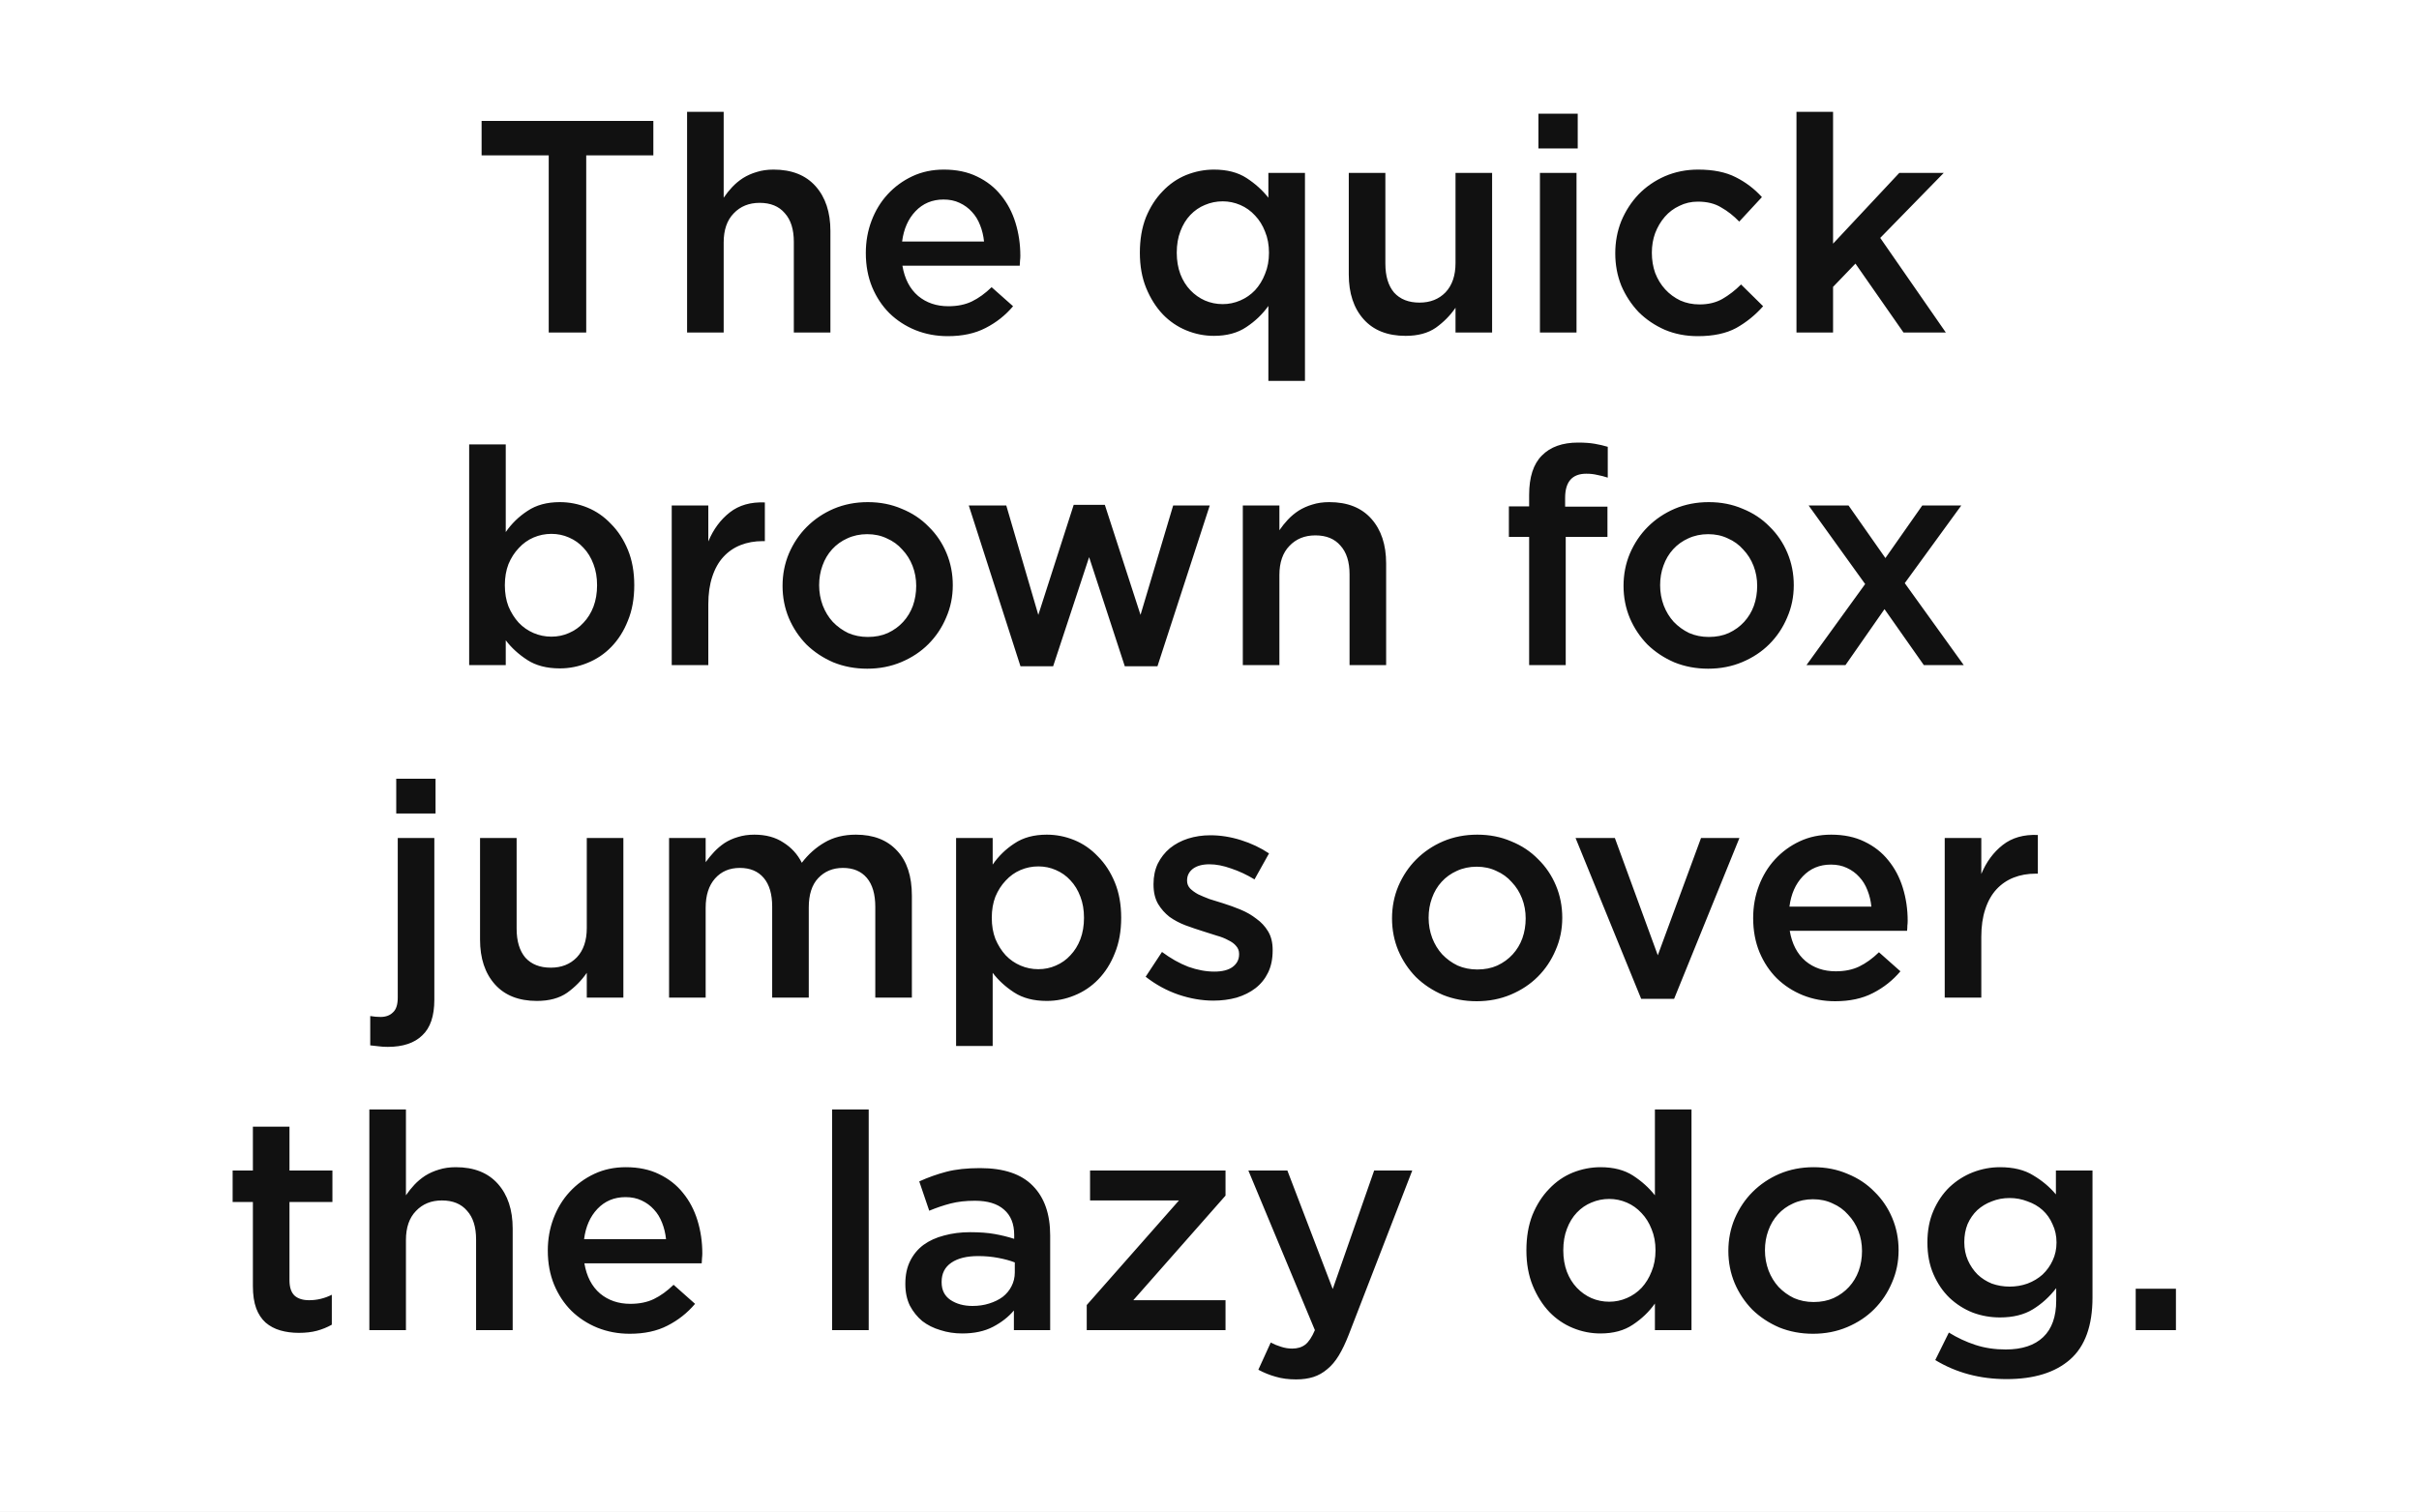
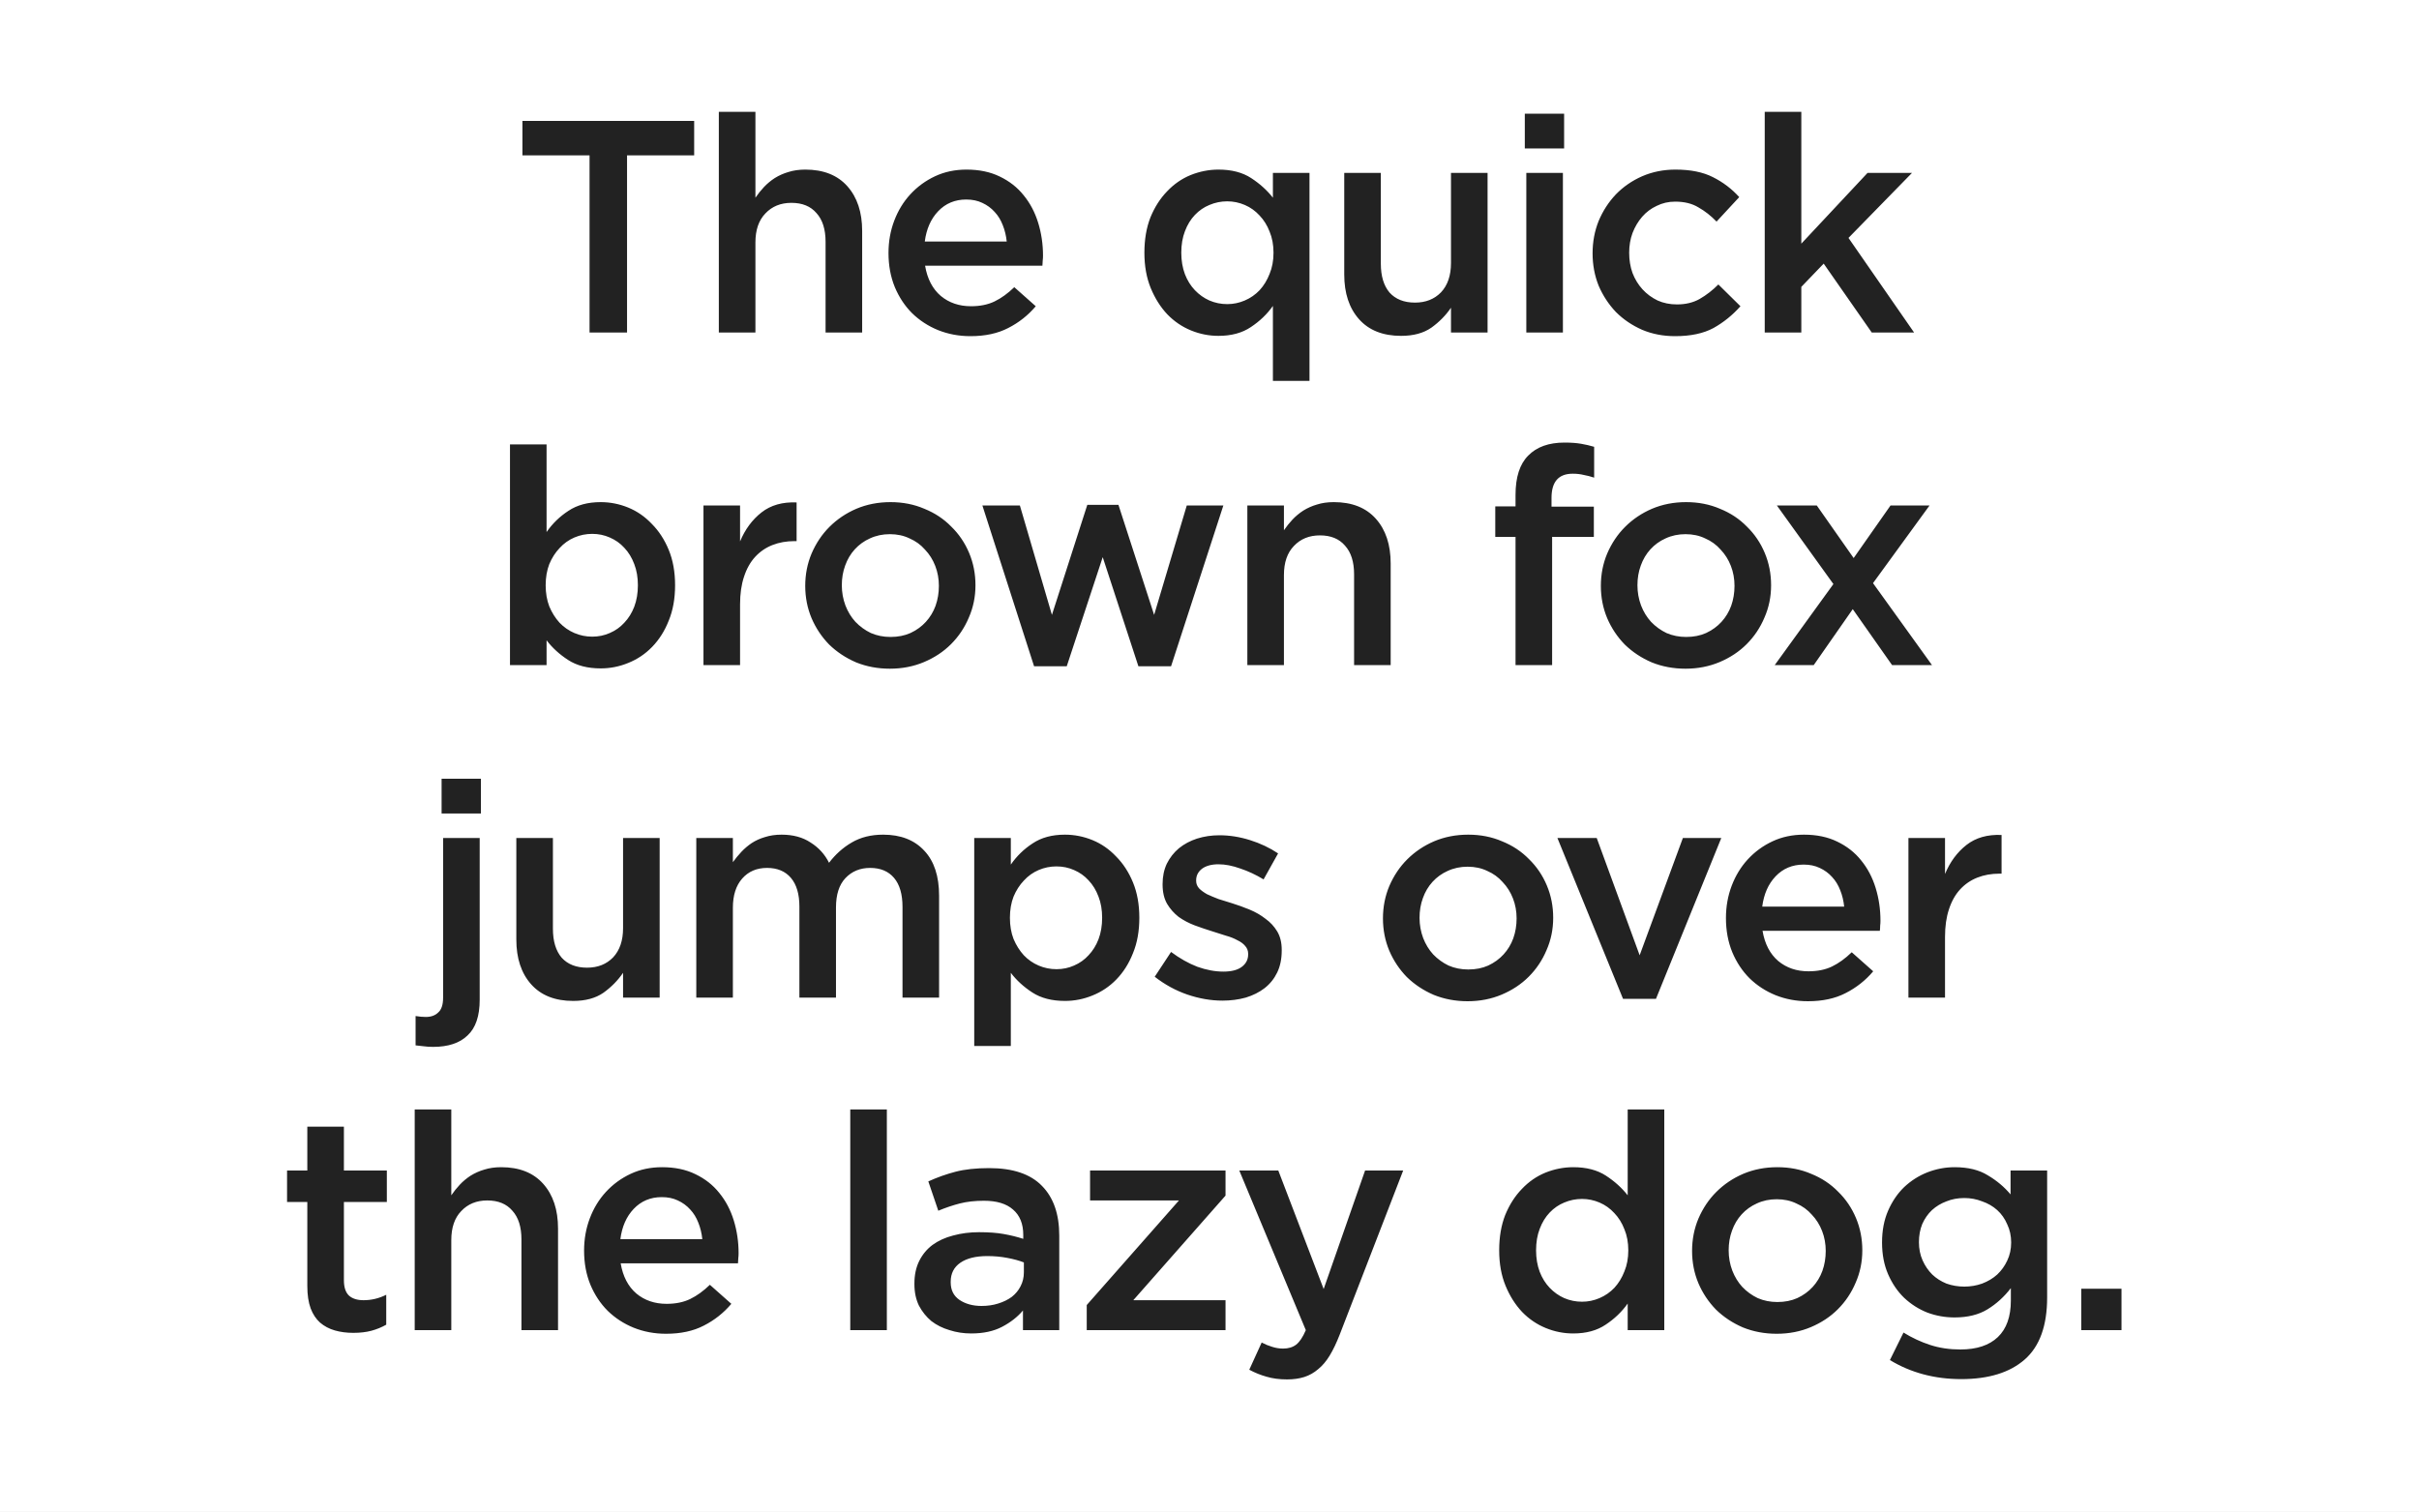
<svg xmlns="http://www.w3.org/2000/svg" viewBox="0 0 800 500">
  <path fill="#fff" d="M0 0h800v500H0z" />
-   <g font-weight="400" font-size="100" font-family="Gotham" text-anchor="middle" fill="#111">
-     <path d="M193.873 51.4h22.2V40h-56.8v11.4h22.2V110h12.4zM239.33 80.2q0-6.2 3.3-9.6 3.3-3.5 8.6-3.5 5.4 0 8.3 3.4 3 3.3 3 9.5v30h12.1V76.4q0-9.3-4.9-14.8t-13.9-5.5q-3.1 0-5.6.8-2.4.7-4.5 2-2 1.3-3.6 3-1.5 1.6-2.8 3.5V37h-12.1v73h12.1zM298.44 87.9h38.8q.1-.9.1-1.7.1-.8.1-1.6 0-5.7-1.6-10.9t-4.8-9.1q-3.1-3.9-7.9-6.2-4.7-2.3-11-2.3-5.7 0-10.4 2.2t-8.2 6q-3.4 3.7-5.3 8.7-1.9 5-1.9 10.7 0 6.2 2.1 11.3 2.1 5 5.7 8.6 3.7 3.6 8.6 5.6 5 2 10.7 2 7.3 0 12.5-2.7 5.3-2.7 9.1-7.2l-7.1-6.3q-3.2 3.1-6.5 4.7t-7.8 1.6q-5.9 0-10-3.4-4.1-3.5-5.2-10zm-.1-8q.8-6.2 4.4-10 3.7-3.9 9.3-3.9 3 0 5.3 1.1 2.4 1.1 4.1 3 1.7 1.8 2.7 4.4 1 2.5 1.3 5.4zM431.57 126V57.2h-12.1v8.2q-2.9-3.7-7.2-6.5-4.3-2.8-10.8-2.8-4.7 0-9.2 1.8-4.4 1.8-7.8 5.4-3.4 3.5-5.5 8.6-2 5.1-2 11.7t2.1 11.7q2.1 5.1 5.5 8.7 3.4 3.5 7.8 5.3 4.4 1.8 9.1 1.8 6.4 0 10.7-2.9 4.4-2.9 7.3-7V126zm-11.9-42.4q0 3.9-1.3 7-1.2 3.1-3.3 5.4-2.1 2.2-4.9 3.4-2.8 1.2-5.8 1.2-3.1 0-5.9-1.2-2.7-1.2-4.8-3.4-2.1-2.2-3.3-5.3-1.2-3.2-1.2-7.1 0-4 1.2-7.1 1.2-3.2 3.3-5.4 2.1-2.2 4.8-3.3 2.8-1.2 5.9-1.2 3 0 5.8 1.2t4.9 3.5q2.1 2.2 3.3 5.3 1.3 3.1 1.3 7zM481.363 87q0 6.2-3.3 9.7-3.3 3.4-8.6 3.4-5.4 0-8.4-3.3-2.9-3.4-2.9-9.6v-30h-12.1v33.6q0 9.3 4.9 14.8t13.9 5.5q6.1 0 10-2.7 3.9-2.8 6.5-6.6v8.2h12.1V57.2h-12.1zM521.777 49.1V37.6h-13v11.5zm-.4 60.9V57.2h-12.1V110zM583.092 101.3l-7.3-7.2q-2.9 2.9-6.2 4.8-3.2 1.8-7.5 1.8-3.5 0-6.4-1.3-2.9-1.4-5-3.7-2.1-2.3-3.3-5.4-1.1-3.1-1.1-6.7 0-3.5 1.1-6.5 1.2-3.1 3.2-5.4 2-2.3 4.8-3.6 2.8-1.4 6.1-1.4 4.6 0 7.7 1.9 3.2 1.8 6 4.7l7.5-8.1q-3.7-4.1-8.7-6.6-4.9-2.5-12.4-2.5-5.9 0-11 2.2-5 2.2-8.7 6-3.6 3.8-5.7 8.8-2 5-2 10.7 0 5.7 2 10.7 2.1 4.9 5.7 8.7 3.7 3.7 8.7 5.9 5 2.1 10.9 2.1 7.7 0 12.7-2.7 5-2.8 8.9-7.2zM621.823 78.7l21-21.5h-14.7l-21.9 23.4V37h-12.1v73h12.1V94.9l7.4-7.7 15.9 22.8h14zM209.76 193.6q0-6.6-2.1-11.7t-5.6-8.6q-3.4-3.6-7.8-5.4-4.4-1.8-9.1-1.8-6.4 0-10.7 2.9-4.3 2.8-7.2 7v-29h-12.1v73h12.1v-8.2q2.8 3.7 7.1 6.5t10.8 2.8q4.7 0 9.1-1.8 4.5-1.8 7.9-5.3 3.5-3.6 5.5-8.7 2.1-5.1 2.1-11.7zm-12.3 0q0 3.9-1.2 7.1-1.2 3.1-3.3 5.3-2 2.2-4.8 3.4-2.7 1.2-5.8 1.2-3.1 0-5.9-1.2-2.8-1.2-4.9-3.4-2.1-2.3-3.4-5.4-1.2-3.1-1.2-7t1.2-7q1.3-3.1 3.4-5.3 2.1-2.3 4.9-3.5 2.8-1.2 5.9-1.2 3.1 0 5.8 1.2 2.8 1.2 4.8 3.4 2.1 2.2 3.3 5.4 1.2 3.1 1.2 7zM234.25 199.9q0-5.2 1.3-9.1 1.3-4 3.7-6.6 2.4-2.6 5.7-3.9 3.3-1.3 7.3-1.3h.7v-12.8q-7-.3-11.6 3.3-4.6 3.6-7.1 9.6v-11.9h-12.1V220h12.1zM315.102 193.6q0-5.7-2.1-10.7-2.1-5-5.9-8.7-3.7-3.8-8.9-5.9-5.1-2.2-11.2-2.2t-11.3 2.2q-5.1 2.2-8.9 6-3.7 3.7-5.9 8.8-2.1 5-2.1 10.7 0 5.7 2.1 10.7 2.1 4.9 5.8 8.7 3.8 3.7 8.9 5.9 5.2 2.1 11.2 2.1 6.1 0 11.3-2.2 5.2-2.2 8.9-5.9 3.8-3.8 5.9-8.8 2.2-5 2.2-10.7zm-12.1.2q0 3.5-1.1 6.6-1.1 3-3.2 5.3t-5.1 3.7q-2.9 1.3-6.6 1.3-3.5 0-6.5-1.3-2.9-1.4-5.1-3.7-2.1-2.3-3.3-5.4-1.2-3.2-1.2-6.7t1.1-6.5q1.1-3.1 3.2-5.4 2.1-2.3 5-3.6 3-1.4 6.6-1.4 3.6 0 6.5 1.4 3 1.3 5.1 3.7 2.2 2.3 3.4 5.4 1.2 3.1 1.2 6.6zM365.387 167h-10.3l-11.7 36.4-10.6-36.2h-12.4l17.1 53.2h10.8l11.9-36.1 11.8 36.1h10.8l17.3-53.2h-12.1l-10.8 36.2zM423.118 190.2q0-6.2 3.3-9.6 3.3-3.5 8.6-3.5 5.4 0 8.3 3.4 3 3.3 3 9.5v30h12.1v-33.6q0-9.3-4.9-14.8t-13.9-5.5q-3.1 0-5.6.8-2.4.7-4.5 2-2 1.3-3.6 3-1.5 1.6-2.8 3.5v-8.2h-12.1V220h12.1zM517.61 167.6v-2.9q0-8 7-8 2 0 3.6.4 1.7.3 3.5.9v-10.2q-2-.6-4.3-1t-5.5-.4q-7.8 0-12 4.3-4.2 4.2-4.2 13v3.8h-6.7v10.1h6.7V220h12.1v-42.4h13.8v-10zM593.227 193.6q0-5.7-2.1-10.7-2.1-5-5.9-8.7-3.7-3.8-8.9-5.9-5.1-2.2-11.2-2.2t-11.3 2.2q-5.1 2.2-8.9 6-3.7 3.7-5.9 8.8-2.1 5-2.1 10.7 0 5.7 2.1 10.7 2.1 4.9 5.8 8.7 3.8 3.7 8.9 5.9 5.2 2.1 11.2 2.1 6.1 0 11.3-2.2 5.2-2.2 8.9-5.9 3.8-3.8 5.9-8.8 2.2-5 2.2-10.7zm-12.1.2q0 3.5-1.1 6.6-1.1 3-3.2 5.3t-5.1 3.7q-2.9 1.3-6.6 1.3-3.5 0-6.5-1.3-2.9-1.4-5.1-3.7-2.1-2.3-3.3-5.4-1.2-3.2-1.2-6.7t1.1-6.5q1.1-3.1 3.2-5.4 2.1-2.3 5-3.6 3-1.4 6.6-1.4 3.6 0 6.5 1.4 3 1.3 5.1 3.7 2.2 2.3 3.4 5.4 1.2 3.1 1.2 6.6zM629.934 192.9l18.7-25.7h-12.9l-12.2 17.4-12.2-17.4h-13.2l18.7 26-19.4 26.8h12.9l12.9-18.5 13 18.5h13.2zM144.042 269.1v-11.5h-13v11.5zm-12.5 8.1V330q0 3.5-1.6 4.9-1.5 1.5-4.1 1.5-1.6 0-3.4-.3v9.7q1.4.2 2.7.3 1.4.2 3.1.2 7.5 0 11.4-3.8 4-3.7 4-11.8v-53.5zM194.058 307q0 6.2-3.3 9.7-3.3 3.4-8.6 3.4-5.4 0-8.4-3.3-2.9-3.4-2.9-9.6v-30h-12.1v33.6q0 9.3 4.9 14.8t13.9 5.5q6.1 0 10-2.7 3.9-2.8 6.5-6.6v8.2h12.1v-52.8h-12.1zM265.172 285.4q-2.1-4.2-6.1-6.7-3.9-2.6-9.6-2.6-3 0-5.5.8-2.4.7-4.4 2-1.9 1.3-3.4 2.9-1.5 1.6-2.8 3.4v-8h-12.1V330h12.1v-29.7q0-6.2 3.1-9.7 3.1-3.5 8.2-3.5t7.9 3.3q2.8 3.3 2.8 9.5V330h12.1v-29.8q0-6.4 3.1-9.7 3.2-3.4 8.2-3.4 5.1 0 7.9 3.3 2.8 3.3 2.8 9.6v30h12.1v-33.7q0-9.7-4.9-14.9-4.9-5.3-13.6-5.3-6 0-10.4 2.6-4.3 2.5-7.5 6.7zM370.794 303.6q0-6.6-2.1-11.7t-5.6-8.6q-3.4-3.6-7.8-5.4-4.4-1.8-9.1-1.8-6.4 0-10.7 2.9-4.3 2.8-7.2 7v-8.8h-12.1V346h12.1v-24.2q2.8 3.7 7.1 6.5t10.8 2.8q4.7 0 9.1-1.8 4.5-1.8 7.9-5.3 3.5-3.6 5.5-8.7 2.1-5.1 2.1-11.7zm-12.3 0q0 3.9-1.2 7.1-1.2 3.1-3.3 5.3-2 2.2-4.8 3.4-2.7 1.2-5.8 1.2-3.1 0-5.9-1.2-2.8-1.2-4.9-3.4-2.1-2.3-3.4-5.4-1.2-3.1-1.2-7t1.2-7q1.3-3.1 3.4-5.3 2.1-2.3 4.9-3.5 2.8-1.2 5.9-1.2 3.1 0 5.8 1.2 2.8 1.2 4.8 3.4 2.1 2.2 3.3 5.4 1.2 3.1 1.2 7zM420.886 314.4v-.2q0-3.6-1.5-6.1-1.5-2.5-3.9-4.2-2.3-1.8-5.2-3-2.9-1.2-5.8-2.1-2.3-.7-4.5-1.4-2.1-.8-3.8-1.6-1.6-.9-2.6-1.9-1-1.1-1-2.5v-.2q0-2.3 1.9-3.8 2-1.5 5.5-1.5 3.3 0 7.2 1.4 3.9 1.3 7.7 3.6l4.8-8.6q-4.2-2.8-9.3-4.4-5.1-1.6-10.1-1.6-3.9 0-7.4 1.1-3.4 1.1-6 3.2-2.5 2.1-4 5.1-1.4 3-1.4 6.7v.2q0 3.8 1.5 6.4 1.5 2.5 3.8 4.3 2.4 1.7 5.3 2.8 3 1.1 5.9 2 2.3.7 4.4 1.4 2.2.6 3.8 1.5 1.7.8 2.6 1.9 1 1.1 1 2.6v.2q0 2.6-2.2 4.2-2.1 1.5-6 1.5-4.1 0-8.6-1.6-4.4-1.7-8.7-4.9l-5.4 8.2q5 3.9 10.8 5.9 5.9 2 11.6 2 4.1 0 7.7-1 3.6-1.1 6.2-3.1 2.7-2.1 4.2-5.2t1.5-7.3zM516.664 303.6q0-5.7-2.1-10.7-2.1-5-5.9-8.7-3.7-3.8-8.9-5.9-5.1-2.2-11.2-2.2t-11.3 2.2q-5.1 2.2-8.9 6-3.7 3.7-5.9 8.8-2.1 5-2.1 10.7 0 5.7 2.1 10.7 2.1 4.9 5.8 8.7 3.8 3.7 8.9 5.9 5.2 2.1 11.2 2.1 6.1 0 11.3-2.2 5.2-2.2 8.9-5.9 3.8-3.8 5.9-8.8 2.2-5 2.2-10.7zm-12.1.2q0 3.5-1.1 6.6-1.1 3-3.2 5.3t-5.1 3.7q-2.9 1.3-6.6 1.3-3.5 0-6.5-1.3-2.9-1.4-5.1-3.7-2.1-2.3-3.3-5.4-1.2-3.2-1.2-6.7t1.1-6.5q1.1-3.1 3.2-5.4 2.1-2.3 5-3.6 3-1.4 6.6-1.4 3.6 0 6.5 1.4 3 1.3 5.1 3.7 2.2 2.3 3.4 5.4 1.2 3.1 1.2 6.6zM548.257 316l-14.2-38.8h-13l21.7 53.2h10.9l21.6-53.2h-12.7zM591.898 307.9h38.8q.1-.9.1-1.7.1-.8.1-1.6 0-5.7-1.6-10.9t-4.8-9.1q-3.1-3.9-7.9-6.2-4.7-2.3-11-2.3-5.7 0-10.4 2.2t-8.2 6q-3.4 3.7-5.3 8.7-1.9 5-1.9 10.7 0 6.2 2.1 11.3 2.1 5 5.7 8.6 3.7 3.6 8.6 5.6 5 2 10.7 2 7.3 0 12.5-2.7 5.3-2.7 9.1-7.2l-7.1-6.3q-3.2 3.1-6.5 4.7t-7.8 1.6q-5.9 0-10-3.4-4.1-3.5-5.2-10zm-.1-8q.8-6.2 4.4-10 3.7-3.9 9.3-3.9 3 0 5.3 1.1 2.4 1.1 4.1 3 1.7 1.8 2.7 4.4 1 2.5 1.3 5.4zM655.247 309.9q0-5.2 1.3-9.1 1.3-4 3.7-6.6 2.4-2.6 5.7-3.9 3.3-1.3 7.3-1.3h.7v-12.8q-7-.3-11.6 3.3-4.6 3.6-7.1 9.6v-11.9h-12.1V330h12.1zM95.735 397.6h14.2v-10.4h-14.2v-14.5h-12.1v14.5h-6.7v10.4h6.7v27.8q0 4.4 1.1 7.4 1.1 2.9 3.1 4.7 2.1 1.8 4.9 2.6 2.8.8 6.1.8 3.4 0 6-.7t4.9-2v-9.9q-3.6 1.8-7.5 1.8-3.1 0-4.8-1.5-1.7-1.6-1.7-5.1zM134.25 410.2q0-6.2 3.3-9.6 3.3-3.5 8.6-3.5 5.4 0 8.3 3.4 3 3.3 3 9.5v30h12.1v-33.6q0-9.3-4.9-14.8t-13.9-5.5q-3.1 0-5.6.8-2.4.7-4.5 2-2 1.3-3.6 3-1.5 1.6-2.8 3.5V367h-12.1v73h12.1zM193.265 417.9h38.8q.1-.9.1-1.7.1-.8.1-1.6 0-5.7-1.6-10.9t-4.8-9.1q-3.1-3.9-7.9-6.2-4.7-2.3-11-2.3-5.7 0-10.4 2.2t-8.2 6q-3.4 3.7-5.3 8.7-1.9 5-1.9 10.7 0 6.2 2.1 11.3 2.1 5 5.7 8.6 3.7 3.6 8.6 5.6 5 2 10.7 2 7.3 0 12.5-2.7 5.3-2.7 9.1-7.2l-7.1-6.3q-3.2 3.1-6.5 4.7t-7.8 1.6q-5.9 0-10-3.4-4.1-3.5-5.2-10zm-.1-8q.8-6.2 4.4-10 3.7-3.9 9.3-3.9 3 0 5.3 1.1 2.4 1.1 4.1 3 1.7 1.8 2.7 4.4 1 2.5 1.3 5.4zM287.295 440v-73h-12.1v73zM347.31 440v-31.3q0-10.6-5.7-16.4-5.7-5.9-17.5-5.9-6.5 0-11.1 1.2t-9 3.2l3.3 9.7q3.6-1.5 7.1-2.4 3.5-.9 8-.9 6.3 0 9.6 2.9 3.4 2.9 3.4 8.4v1.3q-3.1-1-6.5-1.6-3.3-.6-8.1-.6-4.6 0-8.6 1.1-3.9 1-6.8 3.1-2.8 2.1-4.4 5.3-1.6 3.2-1.6 7.5v.2q0 4 1.5 7.1 1.6 3 4.1 5.1 2.6 2 6 3 3.4 1.1 7.2 1.1 6 0 10.2-2.2 4.2-2.2 6.9-5.4v6.5zm-11.7-19.1q0 2.5-1.1 4.6-1 2-2.9 3.5-1.9 1.4-4.5 2.2-2.5.8-5.5.8-4.3 0-7.3-2-2.9-2-2.9-5.8v-.2q0-4.1 3.2-6.3t8.9-2.2q3.5 0 6.6.6 3.2.6 5.5 1.5zM389.9 397.1l-30.5 34.6v8.3h45.9v-9.9h-30.5l30.5-34.6v-8.3h-44.8v9.9zM467.054 387.2h-12.6l-13.7 39.2-15-39.2h-12.9l22 52.8q-1.5 3.5-3.2 4.8-1.7 1.3-4.3 1.3-1.9 0-3.7-.6-1.7-.5-3.4-1.4l-4.1 9q2.8 1.5 5.7 2.3 3 .9 6.8.9 3.2 0 5.7-.8t4.6-2.6q2.1-1.7 3.8-4.5 1.7-2.8 3.3-6.9zM559.402 440v-73h-12.1v28.4q-2.9-3.7-7.2-6.5-4.3-2.8-10.8-2.8-4.7 0-9.2 1.8-4.4 1.8-7.8 5.4-3.4 3.5-5.5 8.6-2 5.1-2 11.7t2.1 11.7q2.1 5.1 5.5 8.7 3.4 3.5 7.8 5.3 4.4 1.8 9.1 1.8 6.4 0 10.7-2.9 4.4-2.9 7.3-7v8.8zm-11.9-26.4q0 3.9-1.3 7-1.2 3.1-3.3 5.4-2.1 2.2-4.9 3.4-2.8 1.2-5.8 1.2-3.1 0-5.9-1.2-2.7-1.2-4.8-3.4-2.1-2.2-3.3-5.3-1.2-3.2-1.2-7.1 0-4 1.2-7.1 1.2-3.2 3.3-5.4 2.1-2.2 4.8-3.3 2.8-1.2 5.9-1.2 3 0 5.8 1.2t4.9 3.5q2.1 2.2 3.3 5.3 1.3 3.1 1.3 7zM627.895 413.6q0-5.7-2.1-10.7-2.1-5-5.9-8.7-3.7-3.8-8.9-5.9-5.1-2.2-11.2-2.2t-11.3 2.2q-5.1 2.2-8.9 6-3.7 3.7-5.9 8.8-2.1 5-2.1 10.7 0 5.7 2.1 10.7 2.1 4.9 5.8 8.7 3.8 3.7 8.9 5.9 5.2 2.1 11.2 2.1 6.1 0 11.3-2.2 5.2-2.2 8.9-5.9 3.8-3.8 5.9-8.8 2.2-5 2.2-10.7zm-12.1.2q0 3.5-1.1 6.6-1.1 3-3.2 5.3t-5.1 3.7q-2.9 1.3-6.6 1.3-3.5 0-6.5-1.3-2.9-1.4-5.1-3.7-2.1-2.3-3.3-5.4-1.2-3.2-1.2-6.7t1.1-6.5q1.1-3.1 3.2-5.4 2.1-2.3 5-3.6 3-1.4 6.6-1.4 3.6 0 6.5 1.4 3 1.3 5.1 3.7 2.2 2.3 3.4 5.4 1.2 3.1 1.2 6.6zM692.02 429.2v-42h-12.1v7.9q-3.1-3.7-7.5-6.3-4.3-2.7-11-2.7-4.6 0-9 1.7-4.3 1.7-7.7 4.9-3.3 3.2-5.3 7.8t-2 10.5q0 5.9 2 10.5t5.3 7.8q3.4 3.2 7.7 4.9 4.3 1.6 9 1.6 6.5 0 10.9-2.7t7.7-7v4.1q0 8-4.3 12.1t-12.4 4.1q-5.4 0-10-1.5t-8.8-4.1l-4.5 9.1q10.4 6.3 23.6 6.3 13.6 0 21-6.5t7.4-20.5zm-11.9-18.2q0 3.3-1.3 6-1.2 2.6-3.3 4.6-2.1 1.9-5 3-2.8 1-5.9 1-3.1 0-5.9-1-2.7-1.1-4.7-3-2-2-3.2-4.7-1.2-2.7-1.2-6t1.1-6q1.2-2.7 3.2-4.6 2.1-1.9 4.8-2.9 2.7-1.1 5.9-1.1 3.1 0 5.9 1.1 2.9 1 5 2.9t3.3 4.7q1.3 2.7 1.3 6zM719.612 440v-13.7h-13.3V440z" />
+   <g font-weight="400" font-size="100" font-family="Gotham" letter-spacing="-.03em" text-anchor="middle" fill="#222">
+     <path d="M207.373 51.4h22.2V40h-56.8v11.4h22.2V110h12.4zM249.83 80.2q0-6.2 3.3-9.6 3.3-3.5 8.6-3.5 5.4 0 8.3 3.4 3 3.3 3 9.5v30h12.1V76.4q0-9.3-4.9-14.8t-13.9-5.5q-3.1 0-5.6.8-2.4.7-4.5 2-2 1.3-3.6 3-1.5 1.6-2.8 3.5V37h-12.1v73h12.1zM305.94 87.9h38.8q.1-.9.1-1.7.1-.8.1-1.6 0-5.7-1.6-10.9t-4.8-9.1q-3.1-3.9-7.9-6.2-4.7-2.3-11-2.3-5.7 0-10.4 2.2t-8.2 6q-3.4 3.7-5.3 8.7-1.9 5-1.9 10.7 0 6.2 2.1 11.3 2.1 5 5.7 8.6 3.7 3.6 8.6 5.6 5 2 10.7 2 7.3 0 12.5-2.7 5.3-2.7 9.1-7.2l-7.1-6.3q-3.2 3.1-6.5 4.7t-7.8 1.6q-5.9 0-10-3.4-4.1-3.5-5.2-10zm-.1-8q.8-6.2 4.4-10 3.7-3.9 9.3-3.9 3 0 5.3 1.1 2.4 1.1 4.1 3 1.7 1.8 2.7 4.4 1 2.5 1.3 5.4zM433.07 126V57.2h-12.1v8.2q-2.9-3.7-7.2-6.5-4.3-2.8-10.8-2.8-4.7 0-9.2 1.8-4.4 1.8-7.8 5.4-3.4 3.5-5.5 8.6-2 5.1-2 11.7t2.1 11.7q2.1 5.1 5.5 8.7 3.4 3.5 7.8 5.3 4.4 1.8 9.1 1.8 6.4 0 10.7-2.9 4.4-2.9 7.3-7V126zm-11.9-42.4q0 3.9-1.3 7-1.2 3.1-3.3 5.4-2.1 2.2-4.9 3.4-2.8 1.2-5.8 1.2-3.1 0-5.9-1.2-2.7-1.2-4.8-3.4-2.1-2.2-3.3-5.3-1.2-3.2-1.2-7.1 0-4 1.2-7.1 1.2-3.2 3.3-5.4 2.1-2.2 4.8-3.3 2.8-1.2 5.9-1.2 3 0 5.8 1.2t4.9 3.5q2.1 2.2 3.3 5.3 1.3 3.1 1.3 7zM479.863 87q0 6.2-3.3 9.7-3.3 3.4-8.6 3.4-5.4 0-8.4-3.3-2.9-3.4-2.9-9.6v-30h-12.1v33.6q0 9.3 4.9 14.8t13.9 5.5q6.1 0 10-2.7 3.9-2.8 6.5-6.6v8.2h12.1V57.2h-12.1zM517.277 49.1V37.6h-13v11.5zm-.4 60.9V57.2h-12.1V110zM575.592 101.3l-7.3-7.2q-2.9 2.9-6.2 4.8-3.2 1.8-7.5 1.8-3.5 0-6.4-1.3-2.9-1.4-5-3.7-2.1-2.3-3.3-5.4-1.1-3.1-1.1-6.7 0-3.5 1.1-6.5 1.2-3.1 3.2-5.4 2-2.3 4.8-3.6 2.8-1.4 6.1-1.4 4.6 0 7.7 1.9 3.2 1.8 6 4.7l7.5-8.1q-3.7-4.1-8.7-6.6-4.9-2.5-12.4-2.5-5.9 0-11 2.2-5 2.2-8.7 6-3.6 3.8-5.7 8.8-2 5-2 10.7 0 5.7 2 10.7 2.1 4.9 5.7 8.7 3.7 3.7 8.7 5.9 5 2.1 10.9 2.1 7.7 0 12.7-2.7 5-2.8 8.9-7.2zM611.323 78.7l21-21.5h-14.7l-21.9 23.4V37h-12.1v73h12.1V94.9l7.4-7.7 15.9 22.8h14zM223.26 193.6q0-6.6-2.1-11.7t-5.6-8.6q-3.4-3.6-7.8-5.4-4.4-1.8-9.1-1.8-6.4 0-10.7 2.9-4.3 2.8-7.2 7v-29h-12.1v73h12.1v-8.2q2.8 3.7 7.1 6.5t10.8 2.8q4.7 0 9.1-1.8 4.5-1.8 7.9-5.3 3.5-3.6 5.5-8.7 2.1-5.1 2.1-11.7zm-12.3 0q0 3.9-1.2 7.1-1.2 3.1-3.3 5.3-2 2.2-4.8 3.4-2.7 1.2-5.8 1.2-3.1 0-5.9-1.2-2.8-1.2-4.9-3.4-2.1-2.3-3.4-5.4-1.2-3.1-1.2-7t1.2-7q1.3-3.1 3.4-5.3 2.1-2.3 4.9-3.5 2.8-1.2 5.9-1.2 3.1 0 5.8 1.2 2.8 1.2 4.8 3.4 2.1 2.2 3.3 5.4 1.2 3.1 1.2 7zM244.75 199.9q0-5.2 1.3-9.1 1.3-4 3.7-6.6 2.4-2.6 5.7-3.9 3.3-1.3 7.3-1.3h.7v-12.8q-7-.3-11.6 3.3-4.6 3.6-7.1 9.6v-11.9h-12.1V220h12.1zM322.602 193.6q0-5.7-2.1-10.7-2.1-5-5.9-8.7-3.7-3.8-8.9-5.9-5.1-2.2-11.2-2.2t-11.3 2.2q-5.1 2.2-8.9 6-3.7 3.7-5.9 8.8-2.1 5-2.1 10.7 0 5.7 2.1 10.7 2.1 4.9 5.8 8.7 3.8 3.7 8.9 5.9 5.2 2.1 11.2 2.1 6.1 0 11.3-2.2 5.2-2.2 8.9-5.9 3.8-3.8 5.9-8.8 2.2-5 2.2-10.7zm-12.1.2q0 3.5-1.1 6.6-1.1 3-3.2 5.3t-5.1 3.7q-2.9 1.3-6.6 1.3-3.5 0-6.5-1.3-2.9-1.4-5.1-3.7-2.1-2.3-3.3-5.4-1.2-3.2-1.2-6.7t1.1-6.5q1.1-3.1 3.2-5.4 2.1-2.3 5-3.6 3-1.4 6.6-1.4 3.6 0 6.5 1.4 3 1.3 5.1 3.7 2.2 2.3 3.4 5.4 1.2 3.1 1.2 6.6zM369.887 167h-10.3l-11.7 36.4-10.6-36.2h-12.4l17.1 53.2h10.8l11.9-36.1 11.8 36.1h10.8l17.3-53.2h-12.1l-10.8 36.2zM424.618 190.2q0-6.2 3.3-9.6 3.3-3.5 8.6-3.5 5.4 0 8.3 3.4 3 3.3 3 9.5v30h12.1v-33.6q0-9.3-4.9-14.8t-13.9-5.5q-3.1 0-5.6.8-2.4.7-4.5 2-2 1.3-3.6 3-1.5 1.6-2.8 3.5v-8.2h-12.1V220h12.1zM513.11 167.6v-2.9q0-8 7-8 2 0 3.6.4 1.7.3 3.5.9v-10.2q-2-.6-4.3-1t-5.5-.4q-7.8 0-12 4.3-4.2 4.2-4.2 13v3.8h-6.7v10.1h6.7V220h12.1v-42.4h13.8v-10zM585.727 193.6q0-5.7-2.1-10.7-2.1-5-5.9-8.7-3.7-3.8-8.9-5.9-5.1-2.2-11.2-2.2t-11.3 2.2q-5.1 2.2-8.9 6-3.7 3.7-5.9 8.8-2.1 5-2.1 10.7 0 5.7 2.1 10.7 2.1 4.9 5.8 8.7 3.8 3.7 8.9 5.9 5.2 2.1 11.2 2.1 6.1 0 11.3-2.2 5.2-2.2 8.9-5.9 3.8-3.8 5.9-8.8 2.2-5 2.2-10.7zm-12.1.2q0 3.5-1.1 6.6-1.1 3-3.2 5.3t-5.1 3.7q-2.9 1.3-6.6 1.3-3.5 0-6.5-1.3-2.9-1.4-5.1-3.7-2.1-2.3-3.3-5.4-1.2-3.2-1.2-6.7t1.1-6.5q1.1-3.1 3.2-5.4 2.1-2.3 5-3.6 3-1.4 6.6-1.4 3.6 0 6.5 1.4 3 1.3 5.1 3.7 2.2 2.3 3.4 5.4 1.2 3.1 1.2 6.6zM619.434 192.9l18.7-25.7h-12.9l-12.2 17.4-12.2-17.4h-13.2l18.7 26-19.4 26.8h12.9l12.9-18.5 13 18.5h13.2zM159.042 269.1v-11.5h-13v11.5zm-12.5 8.1V330q0 3.5-1.6 4.9-1.5 1.5-4.1 1.5-1.6 0-3.4-.3v9.7q1.4.2 2.7.3 1.4.2 3.1.2 7.5 0 11.4-3.8 4-3.7 4-11.8v-53.5zM206.058 307q0 6.2-3.3 9.7-3.3 3.4-8.6 3.4-5.4 0-8.4-3.3-2.9-3.4-2.9-9.6v-30h-12.1v33.6q0 9.3 4.9 14.8t13.9 5.5q6.1 0 10-2.7 3.9-2.8 6.5-6.6v8.2h12.1v-52.8h-12.1zM274.172 285.4q-2.1-4.2-6.1-6.7-3.9-2.6-9.6-2.6-3 0-5.5.8-2.4.7-4.4 2-1.9 1.3-3.4 2.9-1.5 1.6-2.8 3.4v-8h-12.1V330h12.1v-29.7q0-6.2 3.1-9.7 3.1-3.5 8.2-3.5t7.9 3.3q2.8 3.3 2.8 9.5V330h12.1v-29.8q0-6.4 3.1-9.7 3.2-3.4 8.2-3.4 5.1 0 7.9 3.3 2.8 3.3 2.8 9.6v30h12.1v-33.7q0-9.7-4.9-14.9-4.9-5.3-13.6-5.3-6 0-10.4 2.6-4.3 2.5-7.5 6.7zM376.794 303.6q0-6.6-2.1-11.7t-5.6-8.6q-3.4-3.6-7.8-5.4-4.4-1.8-9.1-1.8-6.4 0-10.7 2.9-4.3 2.8-7.2 7v-8.8h-12.1V346h12.1v-24.2q2.8 3.7 7.1 6.5t10.8 2.8q4.7 0 9.1-1.8 4.5-1.8 7.9-5.3 3.5-3.6 5.5-8.7 2.1-5.1 2.1-11.7zm-12.3 0q0 3.9-1.2 7.1-1.2 3.1-3.3 5.3-2 2.2-4.8 3.4-2.7 1.2-5.8 1.2-3.1 0-5.9-1.2-2.8-1.2-4.9-3.4-2.1-2.3-3.4-5.4-1.2-3.1-1.2-7t1.2-7q1.3-3.1 3.4-5.3 2.1-2.3 4.9-3.5 2.8-1.2 5.9-1.2 3.1 0 5.8 1.2 2.8 1.2 4.8 3.4 2.1 2.2 3.3 5.4 1.2 3.1 1.2 7zM423.886 314.4v-.2q0-3.6-1.5-6.1-1.5-2.5-3.9-4.2-2.3-1.8-5.2-3-2.9-1.2-5.8-2.1-2.3-.7-4.5-1.4-2.1-.8-3.8-1.6-1.6-.9-2.6-1.9-1-1.1-1-2.5v-.2q0-2.3 1.9-3.8 2-1.5 5.5-1.5 3.3 0 7.2 1.4 3.9 1.3 7.7 3.6l4.8-8.6q-4.2-2.8-9.3-4.4-5.1-1.6-10.1-1.6-3.9 0-7.4 1.1-3.4 1.1-6 3.2-2.5 2.1-4 5.1-1.4 3-1.4 6.7v.2q0 3.8 1.5 6.4 1.5 2.5 3.8 4.3 2.4 1.7 5.3 2.8 3 1.1 5.9 2 2.3.7 4.4 1.4 2.2.6 3.8 1.5 1.7.8 2.6 1.9 1 1.1 1 2.6v.2q0 2.6-2.2 4.2-2.1 1.5-6 1.5-4.1 0-8.6-1.6-4.4-1.7-8.7-4.9l-5.4 8.2q5 3.9 10.8 5.9 5.9 2 11.6 2 4.1 0 7.7-1 3.6-1.1 6.2-3.1 2.7-2.1 4.2-5.2t1.5-7.3zM513.664 303.6q0-5.7-2.1-10.7-2.1-5-5.9-8.7-3.7-3.8-8.9-5.9-5.1-2.2-11.2-2.2t-11.3 2.2q-5.1 2.2-8.9 6-3.7 3.7-5.9 8.8-2.1 5-2.1 10.7 0 5.7 2.1 10.7 2.1 4.9 5.8 8.7 3.8 3.7 8.9 5.9 5.2 2.1 11.2 2.1 6.1 0 11.3-2.2 5.2-2.2 8.9-5.9 3.8-3.8 5.9-8.8 2.2-5 2.2-10.7zm-12.1.2q0 3.5-1.1 6.6-1.1 3-3.2 5.3t-5.1 3.7q-2.9 1.3-6.6 1.3-3.5 0-6.5-1.3-2.9-1.4-5.1-3.7-2.1-2.3-3.3-5.4-1.2-3.2-1.2-6.7t1.1-6.5q1.1-3.1 3.2-5.4 2.1-2.3 5-3.6 3-1.4 6.6-1.4 3.6 0 6.5 1.4 3 1.3 5.1 3.7 2.2 2.3 3.4 5.4 1.2 3.1 1.2 6.6zM542.257 316l-14.2-38.8h-13l21.7 53.2h10.9l21.6-53.2h-12.7zM582.898 307.9h38.8q.1-.9.1-1.7.1-.8.1-1.6 0-5.7-1.6-10.9t-4.8-9.1q-3.1-3.9-7.9-6.2-4.7-2.3-11-2.3-5.7 0-10.4 2.2t-8.2 6q-3.4 3.7-5.3 8.7-1.9 5-1.9 10.7 0 6.2 2.1 11.3 2.1 5 5.7 8.6 3.7 3.6 8.6 5.6 5 2 10.7 2 7.3 0 12.5-2.7 5.3-2.7 9.1-7.2l-7.1-6.3q-3.2 3.1-6.5 4.7t-7.8 1.6q-5.9 0-10-3.4-4.1-3.5-5.2-10zm-.1-8q.8-6.2 4.4-10 3.7-3.9 9.3-3.9 3 0 5.3 1.1 2.4 1.1 4.1 3 1.7 1.8 2.7 4.4 1 2.5 1.3 5.4zM643.247 309.9q0-5.2 1.3-9.1 1.3-4 3.7-6.6 2.4-2.6 5.7-3.9 3.3-1.3 7.3-1.3h.7v-12.8q-7-.3-11.6 3.3-4.6 3.6-7.1 9.6v-11.9h-12.1V330h12.1zM113.735 397.6h14.2v-10.4h-14.2v-14.5h-12.1v14.5h-6.7v10.4h6.7v27.8q0 4.4 1.1 7.4 1.1 2.9 3.1 4.7 2.1 1.8 4.9 2.6 2.8.8 6.1.8 3.4 0 6-.7t4.9-2v-9.9q-3.6 1.8-7.5 1.8-3.1 0-4.8-1.5-1.7-1.6-1.7-5.1zM149.25 410.2q0-6.2 3.3-9.6 3.3-3.5 8.6-3.5 5.4 0 8.3 3.4 3 3.3 3 9.5v30h12.1v-33.6q0-9.3-4.9-14.8t-13.9-5.5q-3.1 0-5.6.8-2.4.7-4.5 2-2 1.3-3.6 3-1.5 1.6-2.8 3.5V367h-12.1v73h12.1zM205.265 417.9h38.8q.1-.9.1-1.7.1-.8.1-1.6 0-5.7-1.6-10.9t-4.8-9.1q-3.1-3.9-7.9-6.2-4.7-2.3-11-2.3-5.7 0-10.4 2.2t-8.2 6q-3.4 3.7-5.3 8.7-1.9 5-1.9 10.7 0 6.2 2.1 11.3 2.1 5 5.7 8.6 3.7 3.6 8.6 5.6 5 2 10.7 2 7.3 0 12.5-2.7 5.3-2.7 9.1-7.2l-7.1-6.3q-3.2 3.1-6.5 4.7t-7.8 1.6q-5.9 0-10-3.4-4.1-3.5-5.2-10zm-.1-8q.8-6.2 4.4-10 3.7-3.9 9.3-3.9 3 0 5.3 1.1 2.4 1.1 4.1 3 1.7 1.8 2.7 4.4 1 2.5 1.3 5.4zM293.295 440v-73h-12.1v73zM350.31 440v-31.3q0-10.6-5.7-16.4-5.7-5.9-17.5-5.9-6.5 0-11.1 1.2t-9 3.2l3.3 9.7q3.6-1.5 7.1-2.4 3.5-.9 8-.9 6.3 0 9.6 2.9 3.4 2.9 3.4 8.4v1.3q-3.1-1-6.5-1.6-3.3-.6-8.1-.6-4.6 0-8.6 1.1-3.9 1-6.8 3.1-2.8 2.1-4.4 5.3-1.6 3.2-1.6 7.5v.2q0 4 1.5 7.1 1.6 3 4.1 5.1 2.6 2 6 3 3.4 1.1 7.2 1.1 6 0 10.2-2.2 4.2-2.2 6.9-5.4v6.5zm-11.7-19.1q0 2.5-1.1 4.6-1 2-2.9 3.5-1.9 1.4-4.5 2.2-2.5.8-5.5.8-4.3 0-7.3-2-2.9-2-2.9-5.8v-.2q0-4.1 3.2-6.3t8.9-2.2q3.5 0 6.6.6 3.2.6 5.5 1.5zM389.9 397.1l-30.5 34.6v8.3h45.9v-9.9h-30.5l30.5-34.6v-8.3h-44.8v9.9zM464.054 387.2h-12.6l-13.7 39.2-15-39.2h-12.9l22 52.8q-1.5 3.5-3.2 4.8-1.7 1.3-4.3 1.3-1.9 0-3.7-.6-1.7-.5-3.4-1.4l-4.1 9q2.8 1.5 5.7 2.3 3 .9 6.8.9 3.2 0 5.7-.8t4.6-2.6q2.1-1.7 3.8-4.5 1.7-2.8 3.3-6.9zM550.402 440v-73h-12.1v28.4q-2.9-3.7-7.2-6.5-4.3-2.8-10.8-2.8-4.7 0-9.2 1.8-4.4 1.8-7.8 5.4-3.4 3.5-5.5 8.6-2 5.1-2 11.7t2.1 11.7q2.1 5.1 5.5 8.7 3.4 3.5 7.8 5.3 4.4 1.8 9.1 1.8 6.4 0 10.7-2.9 4.4-2.9 7.3-7v8.8zm-11.9-26.4q0 3.9-1.3 7-1.2 3.1-3.3 5.4-2.1 2.2-4.9 3.4-2.8 1.2-5.8 1.2-3.1 0-5.9-1.2-2.7-1.2-4.8-3.4-2.1-2.2-3.3-5.3-1.2-3.2-1.2-7.1 0-4 1.2-7.1 1.2-3.2 3.3-5.4 2.1-2.2 4.8-3.3 2.8-1.2 5.9-1.2 3 0 5.8 1.2t4.9 3.5q2.1 2.2 3.3 5.3 1.3 3.1 1.3 7zM615.895 413.6q0-5.7-2.1-10.7-2.1-5-5.9-8.7-3.7-3.8-8.9-5.9-5.1-2.2-11.2-2.2t-11.3 2.2q-5.1 2.2-8.9 6-3.7 3.7-5.9 8.8-2.1 5-2.1 10.7 0 5.7 2.1 10.7 2.1 4.9 5.8 8.7 3.8 3.7 8.9 5.9 5.2 2.1 11.2 2.1 6.1 0 11.3-2.2 5.2-2.2 8.9-5.9 3.8-3.8 5.9-8.8 2.2-5 2.2-10.7zm-12.1.2q0 3.5-1.1 6.6-1.1 3-3.2 5.3t-5.1 3.7q-2.9 1.3-6.6 1.3-3.5 0-6.5-1.3-2.9-1.4-5.1-3.7-2.1-2.3-3.3-5.4-1.2-3.2-1.2-6.7t1.1-6.5q1.1-3.1 3.2-5.4 2.1-2.3 5-3.6 3-1.4 6.6-1.4 3.6 0 6.5 1.4 3 1.3 5.1 3.7 2.2 2.3 3.4 5.4 1.2 3.1 1.2 6.6zM677.02 429.2v-42h-12.1v7.9q-3.1-3.7-7.5-6.3-4.3-2.7-11-2.7-4.6 0-9 1.7-4.3 1.7-7.7 4.9-3.3 3.2-5.3 7.8t-2 10.5q0 5.9 2 10.5t5.3 7.8q3.4 3.2 7.7 4.9 4.3 1.6 9 1.6 6.5 0 10.9-2.7t7.7-7v4.1q0 8-4.3 12.1t-12.4 4.1q-5.4 0-10-1.5t-8.8-4.1l-4.5 9.1q10.4 6.3 23.6 6.3 13.6 0 21-6.5t7.4-20.5zm-11.9-18.2q0 3.3-1.3 6-1.2 2.6-3.3 4.6-2.1 1.9-5 3-2.8 1-5.9 1-3.1 0-5.9-1-2.7-1.1-4.7-3-2-2-3.2-4.7-1.2-2.7-1.2-6t1.1-6q1.2-2.7 3.2-4.6 2.1-1.9 4.8-2.9 2.7-1.1 5.9-1.1 3.1 0 5.9 1.1 2.9 1 5 2.9t3.3 4.7q1.3 2.7 1.3 6zM701.612 440v-13.7h-13.3V440z" />
  </g>
</svg>
